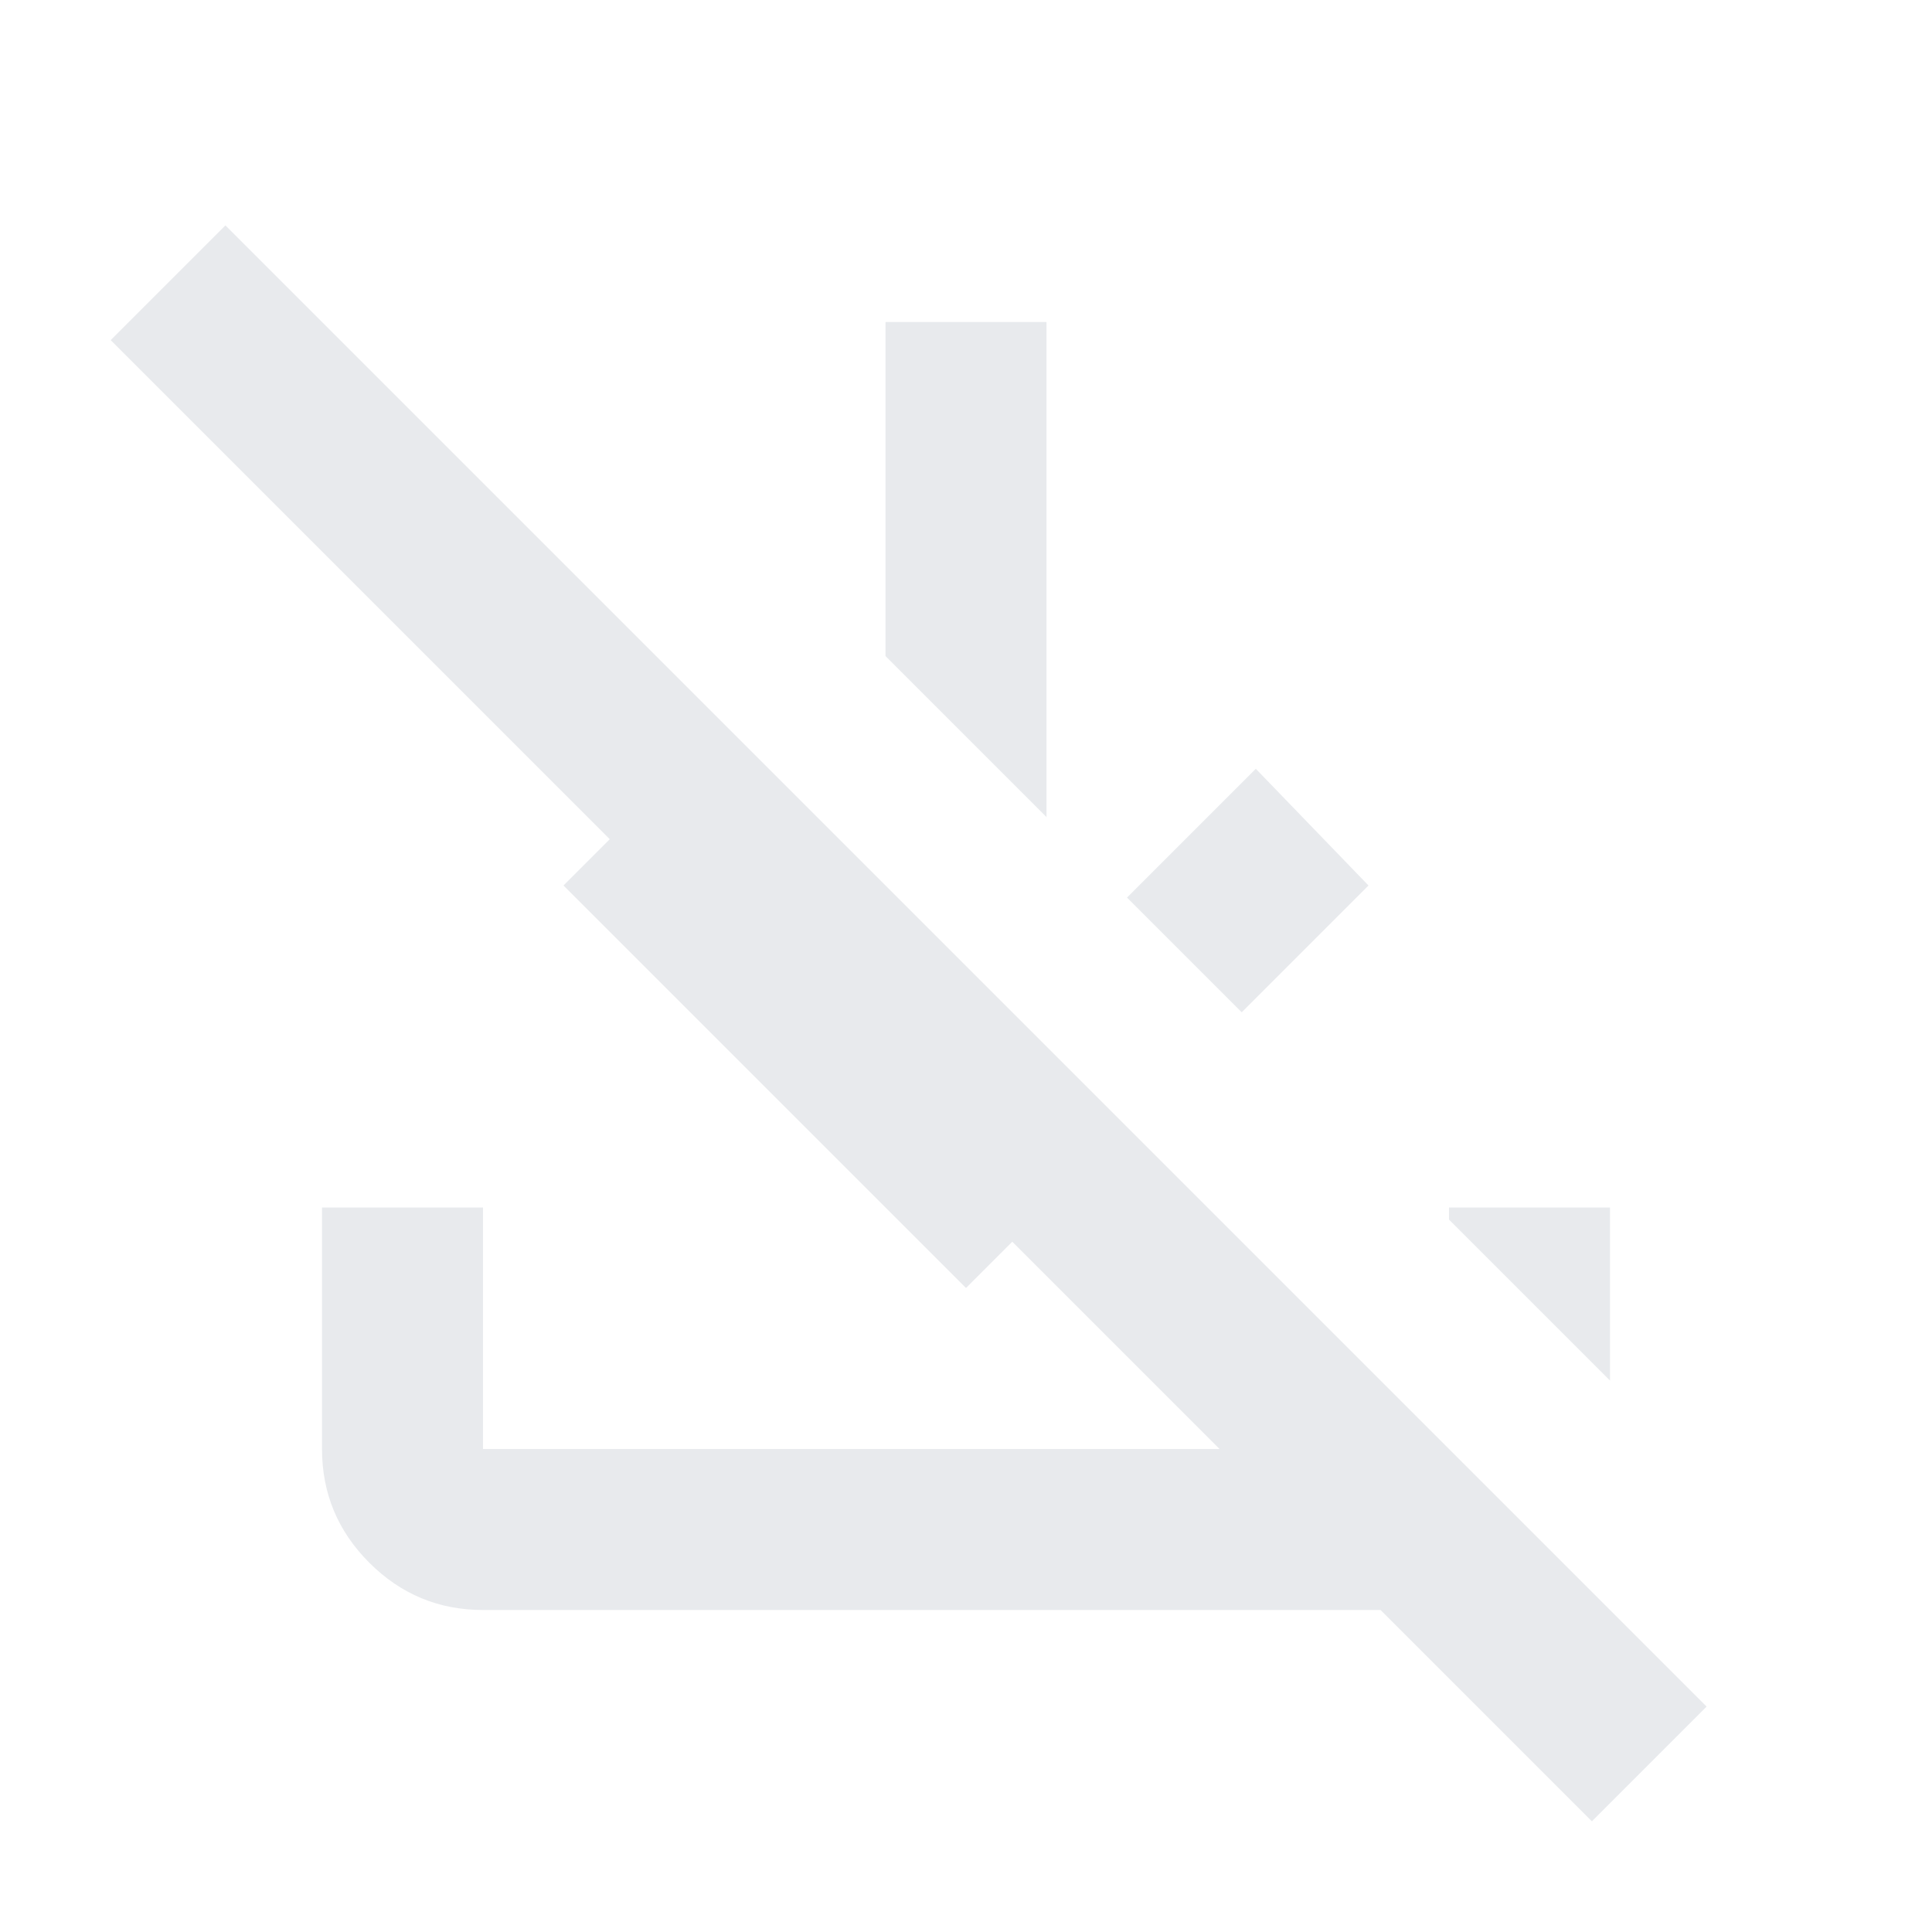
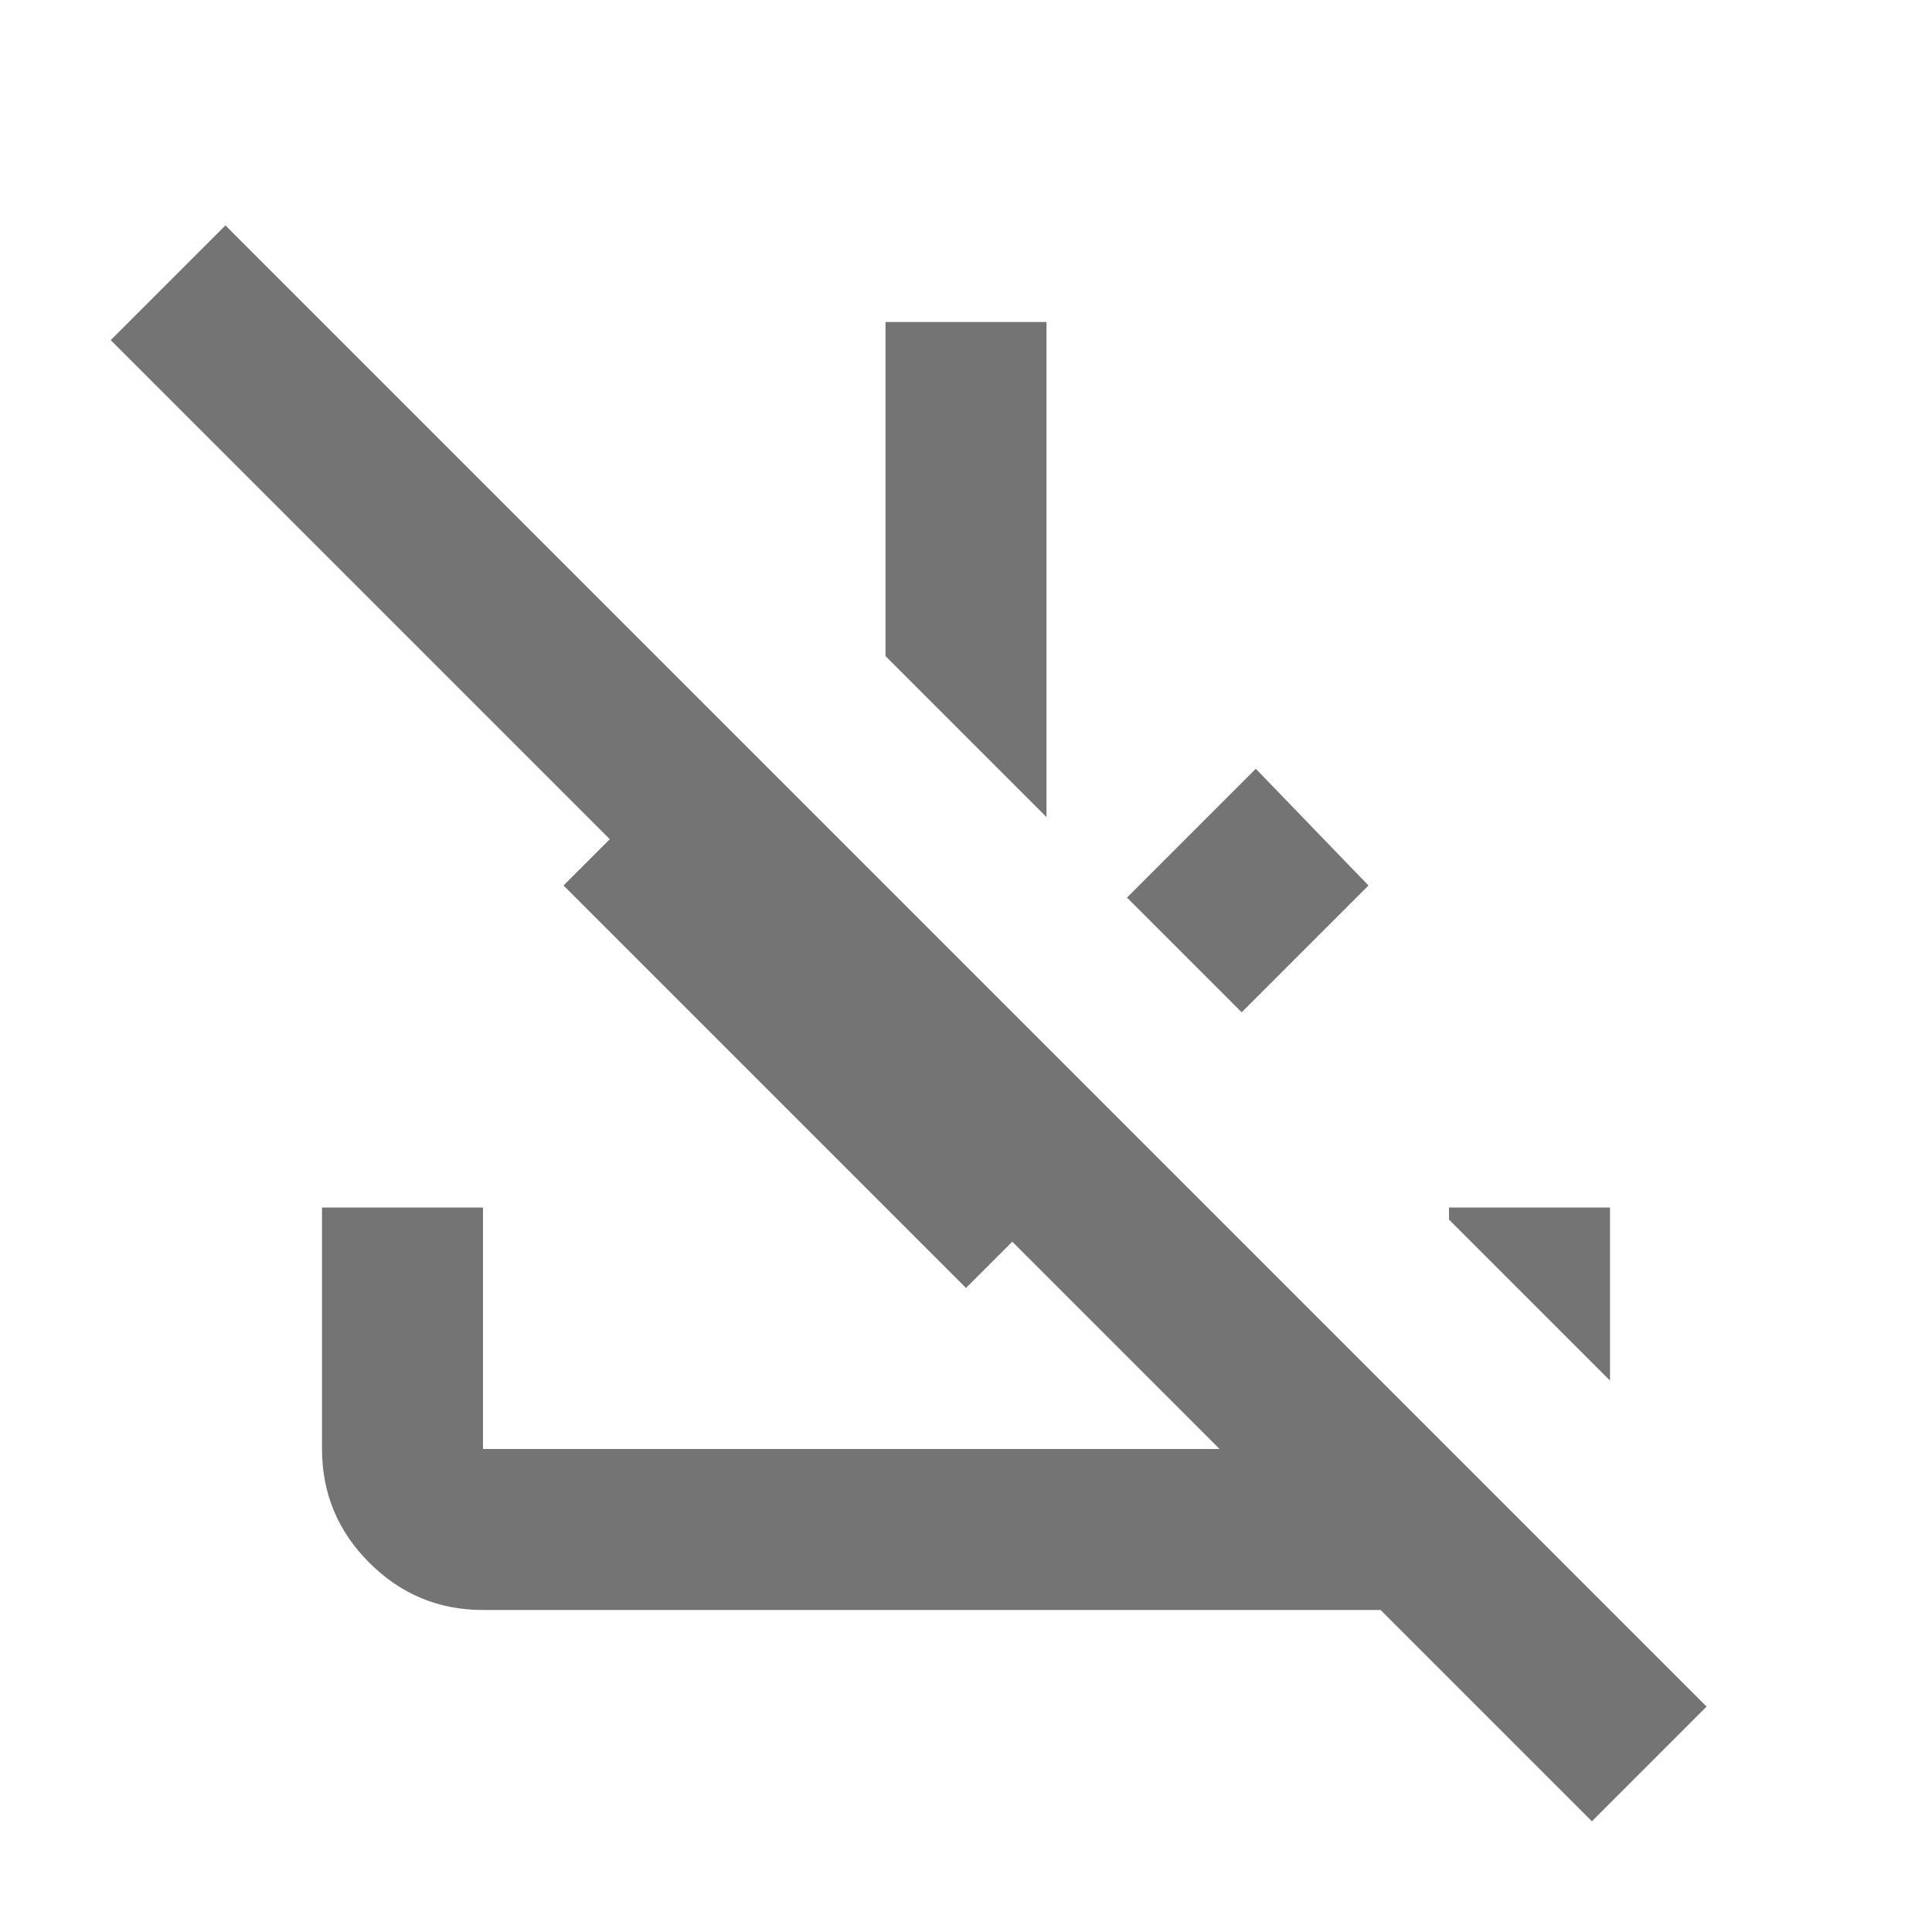
- <svg xmlns="http://www.w3.org/2000/svg" height="24px" viewBox="0 -960 960 960" width="24px" fill="#e8eaed">
+ <svg xmlns="http://www.w3.org/2000/svg" height="24px" viewBox="0 -960 960 960" width="24px" fill="#747474">
  <path d="M791-55 686-160H240q-33 0-56.5-23.5T160-240v-120h80v120h366L503-343l-23 23-200-200 23-23L55-791l57-57 736 736-57 57ZM617-457l-57-57 64-64 56 58-63 63Zm-97-97-80-80v-166h80v246Zm280 280-80-80v-6h80v86Z" />
</svg>
